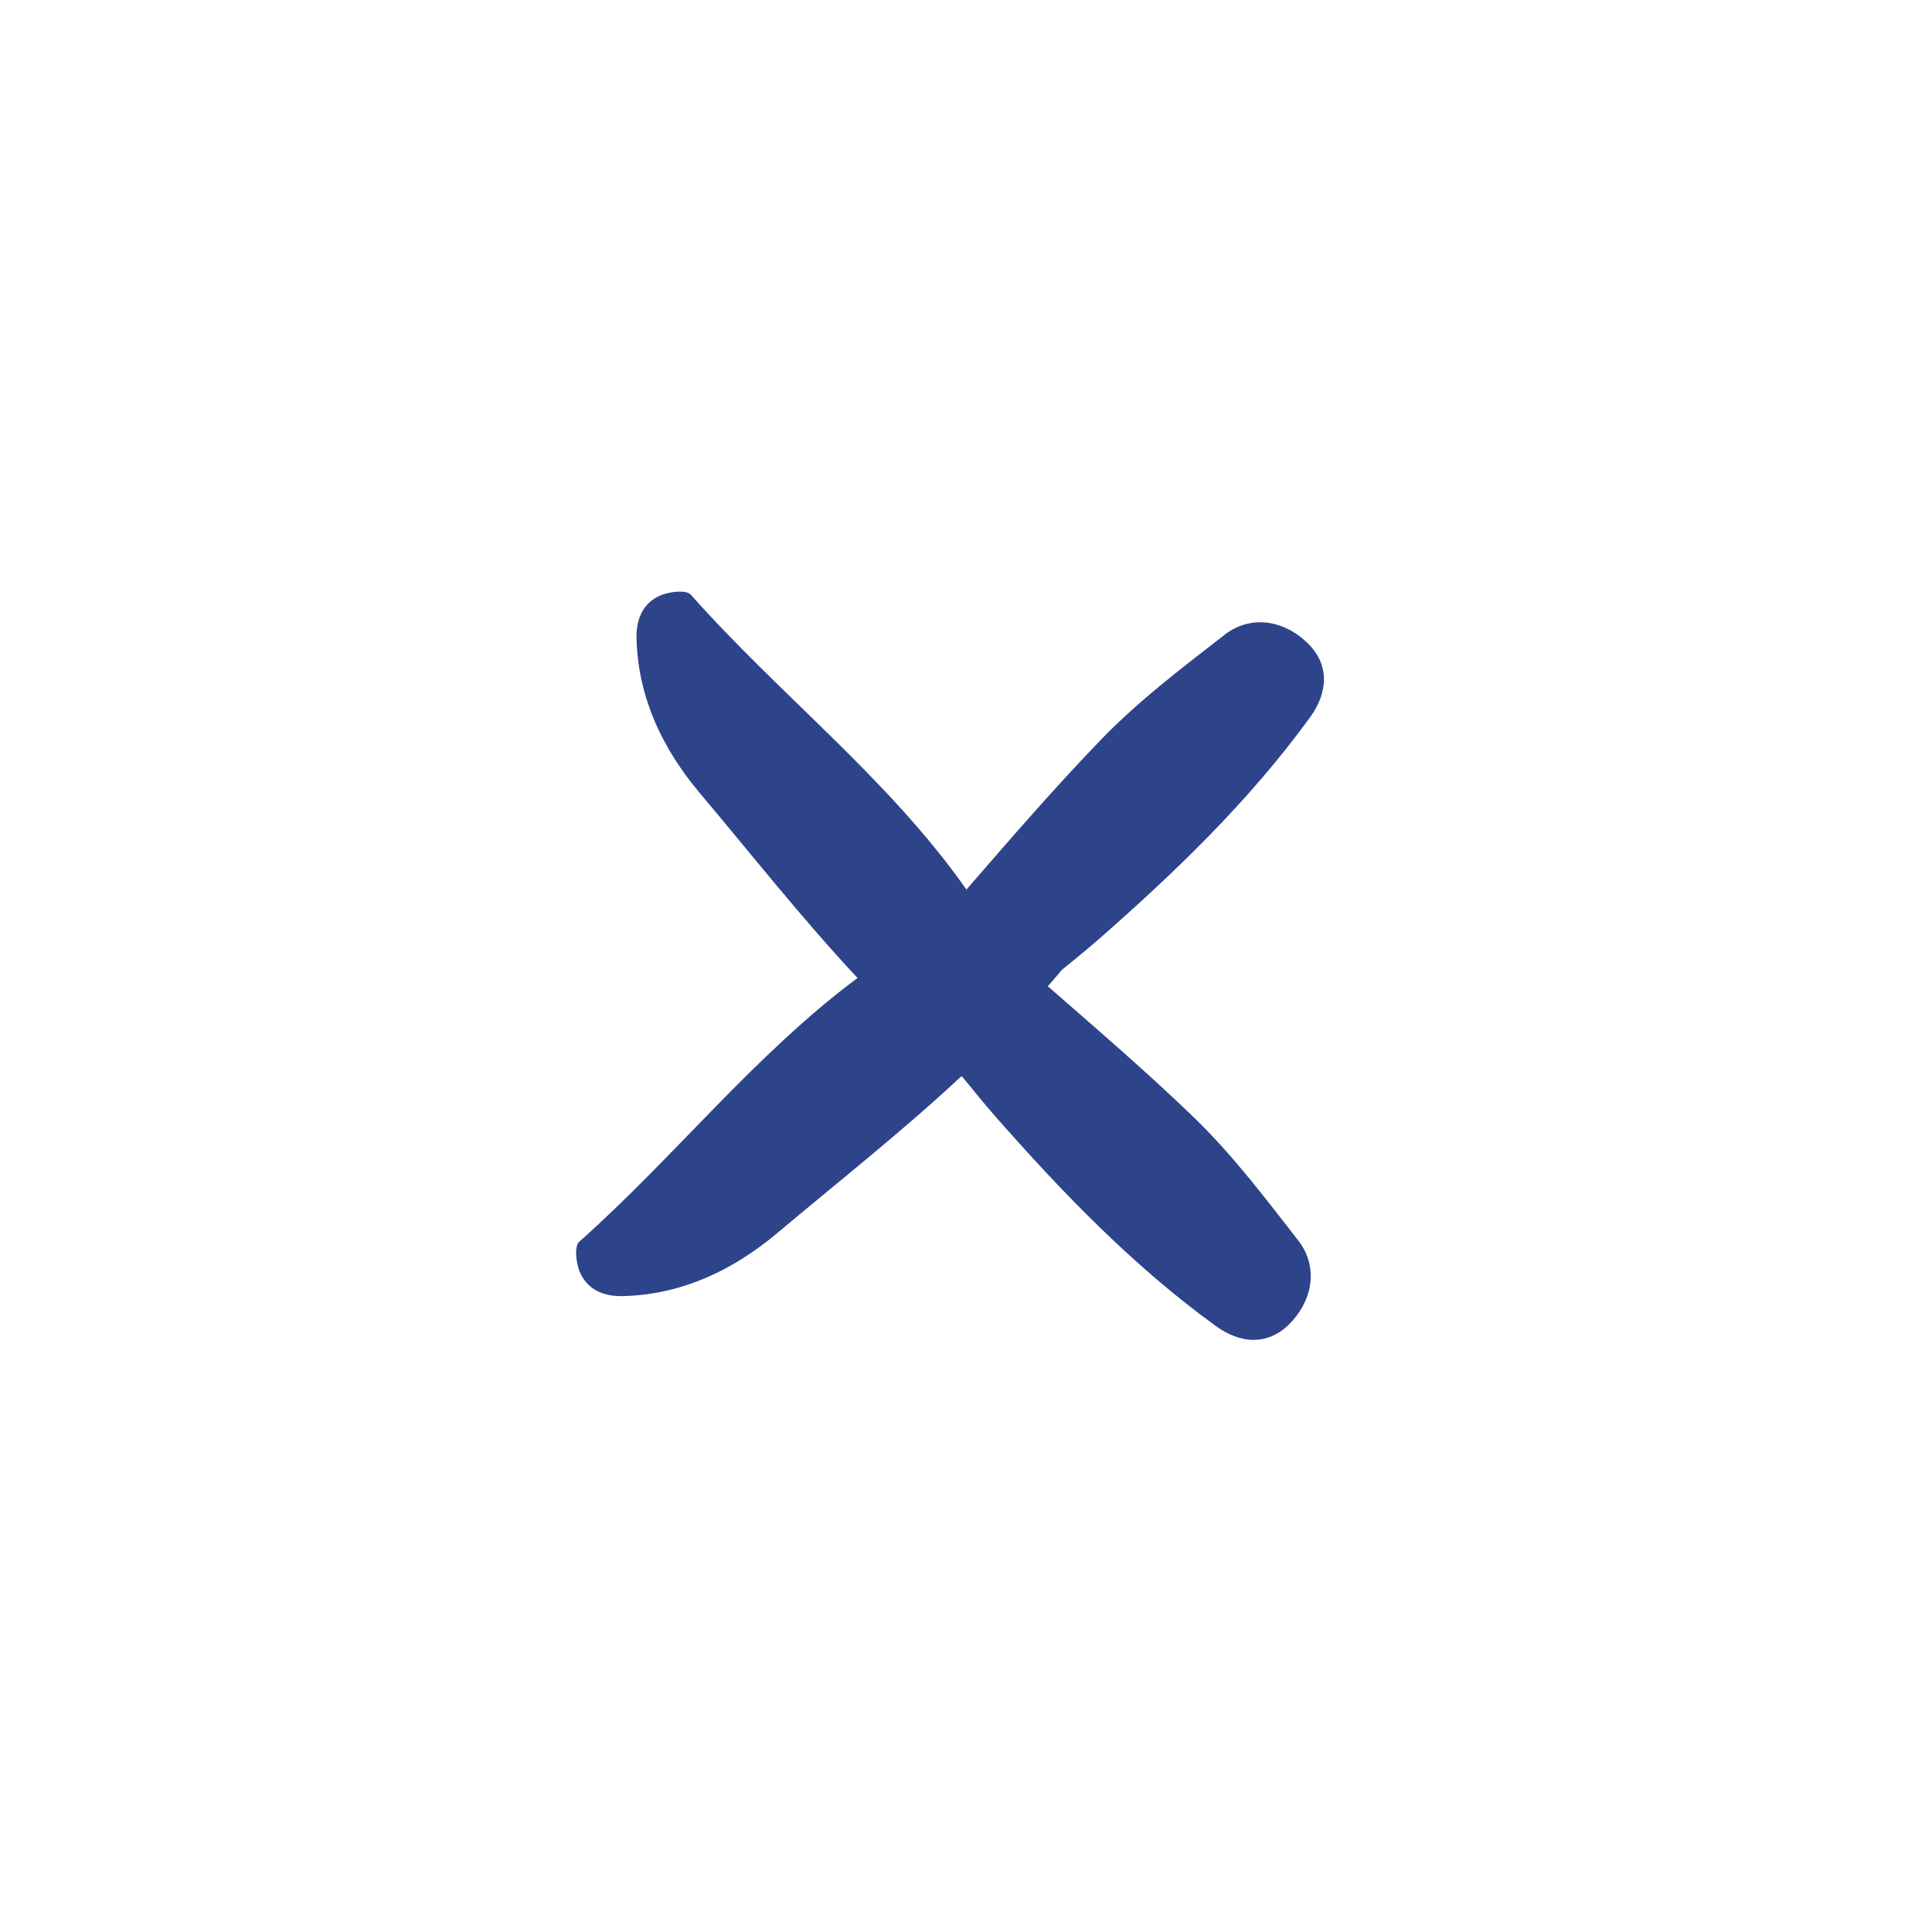
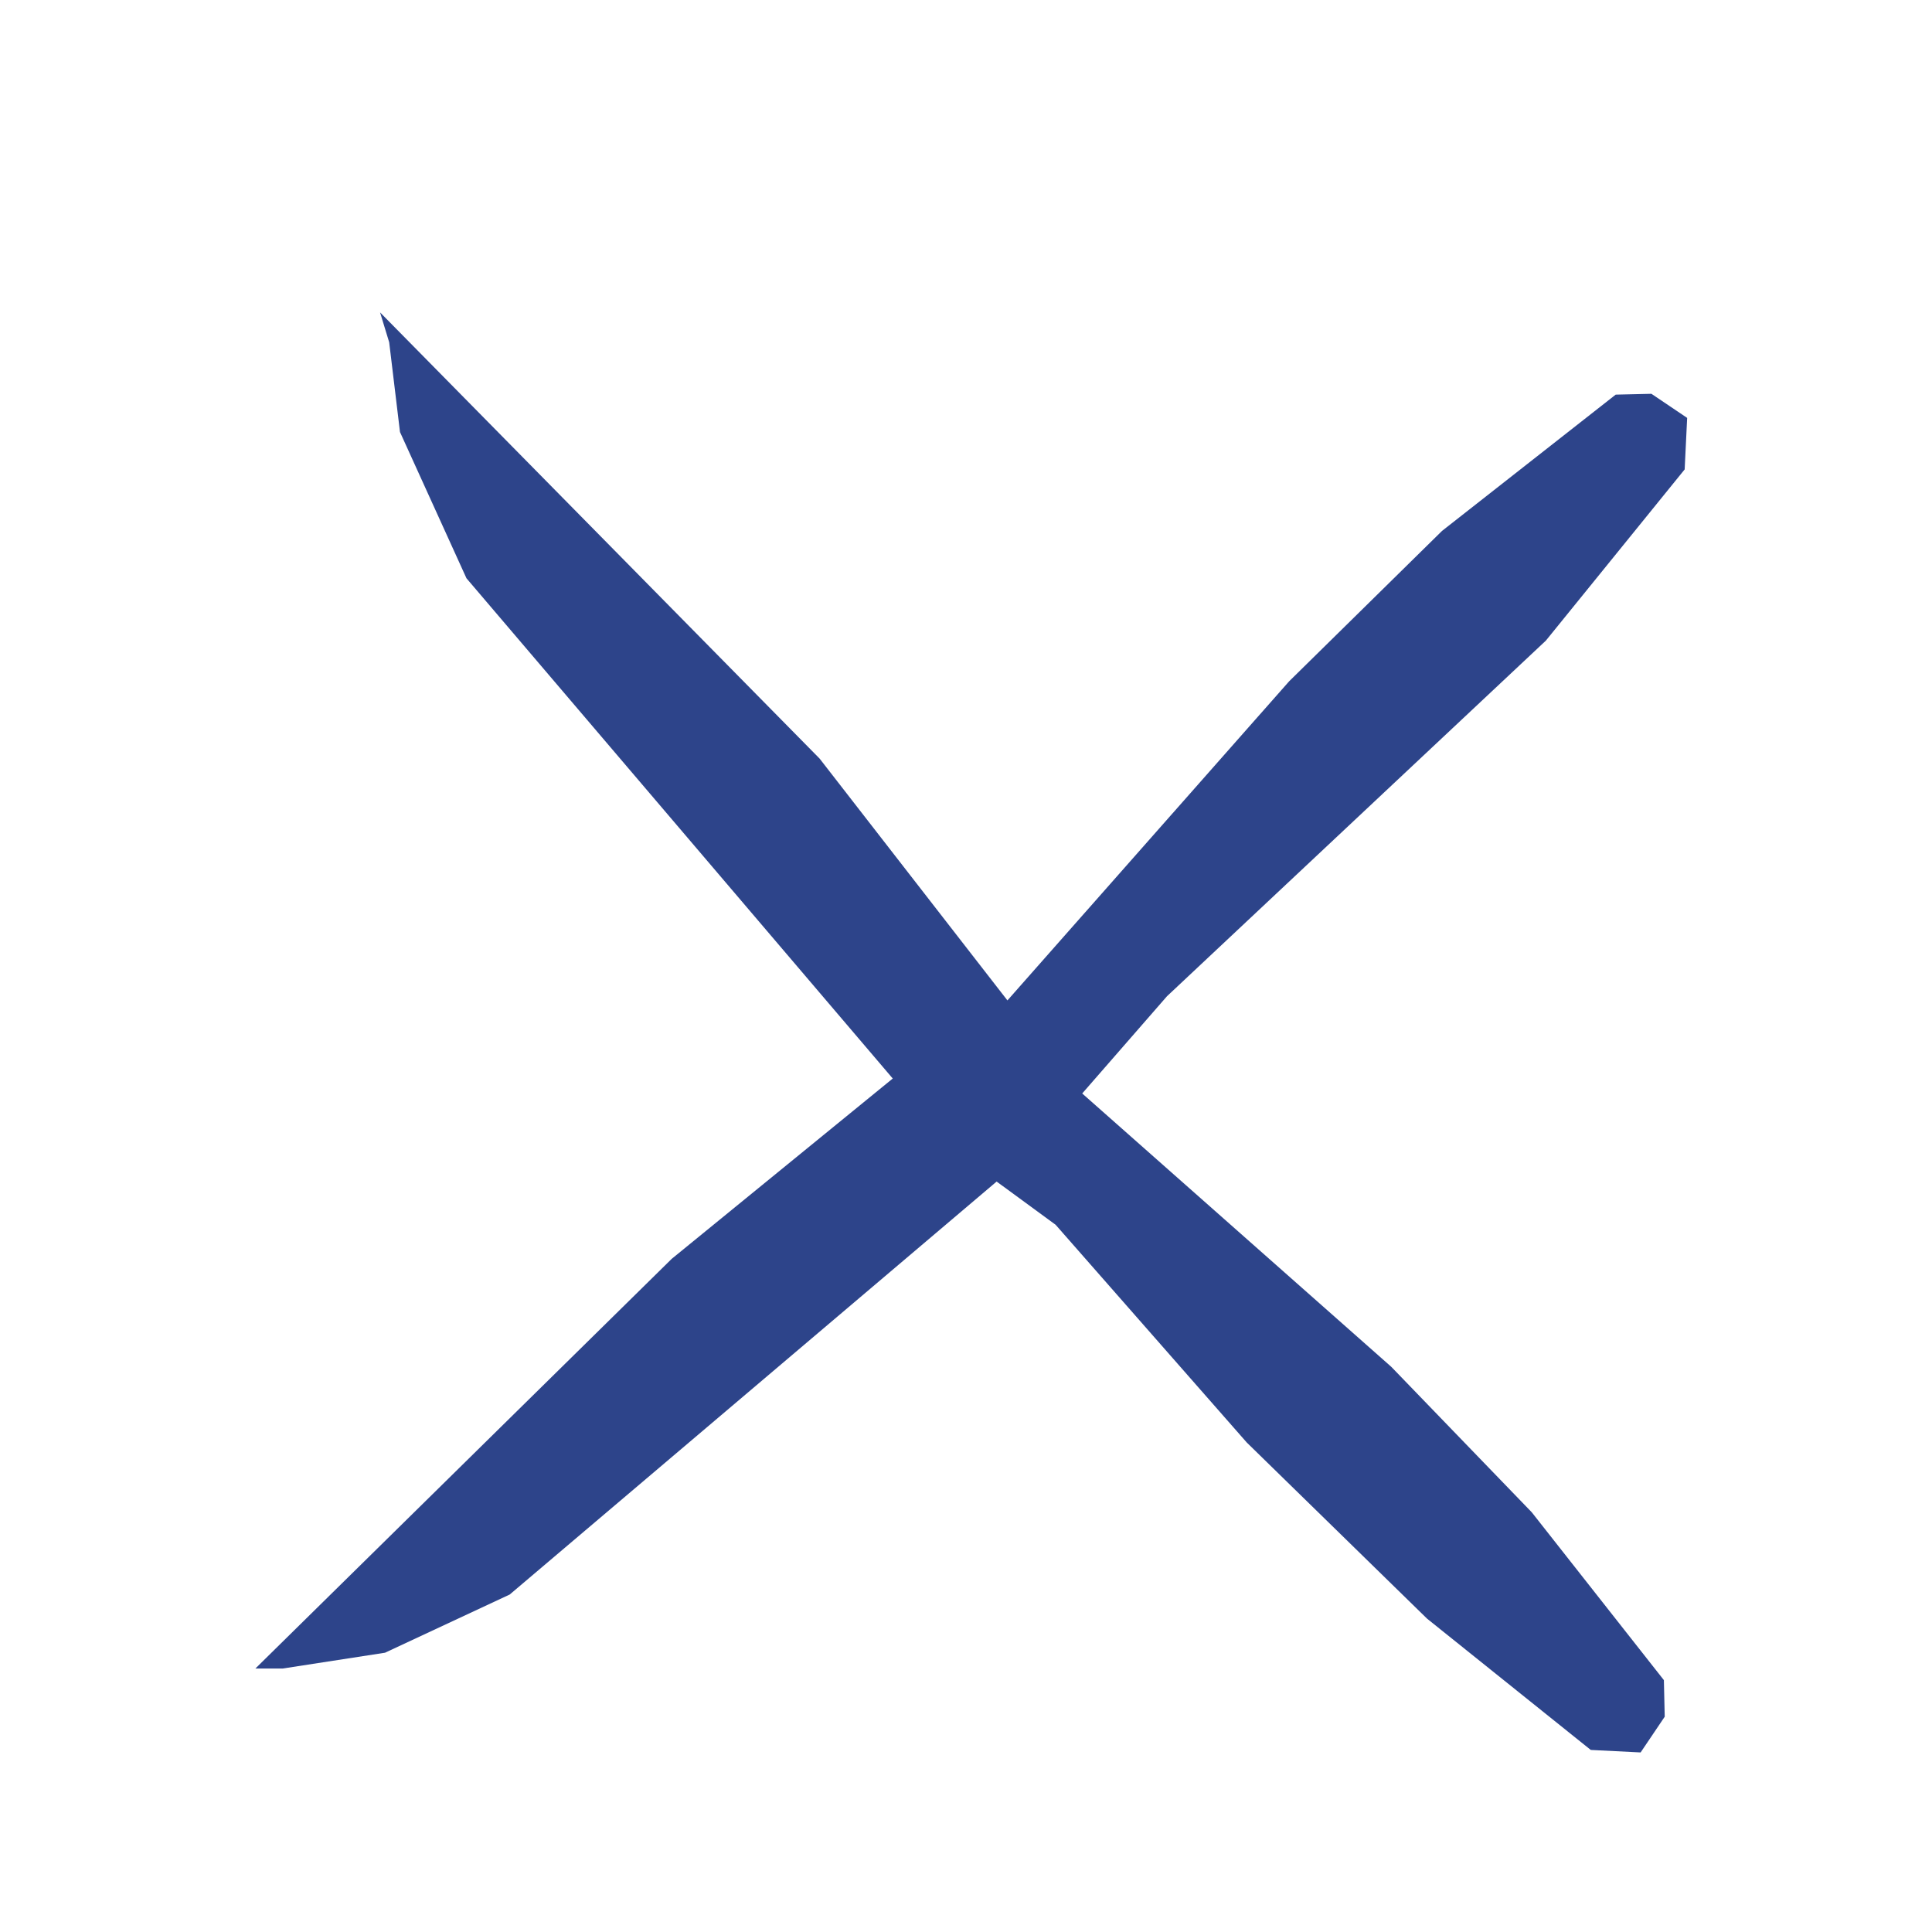
- <svg xmlns="http://www.w3.org/2000/svg" fill="#2d448a" height="800px" width="800px" version="1.1" id="Capa_1" viewBox="0 0 491.415 491.415" xml:space="preserve">
-   <path d="M147.315,315.859c-1.3,1.2-0.8,5.6,0.3,8c2.2,4.7,6.7,6,11.3,5.8c15.1-0.5,27.8-6.9,38.4-15.7   c15.8-13.3,32.1-26.1,47.2-40.2c0.1,0.1,0.3,0.2,0.4,0.3c2.6,3.2,5.2,6.4,7.9,9.5c17.2,19.6,35.2,38.3,56.4,53.7   c6,4.4,13.6,5.5,19.6-1.4c5.5-6.2,6.1-14.2,1.5-20.2c-8.4-10.8-16.7-21.8-26.5-31.3c-12-11.6-24.7-22.5-37.3-33.5   c1.2-1.4,2.4-2.7,3.5-4.1c3.2-2.6,6.4-5.2,9.5-7.9c19.6-17.2,38.3-35.2,53.7-56.4c4.4-6,5.5-13.6-1.4-19.6   c-6.2-5.5-14.2-6.1-20.2-1.5c-10.8,8.4-21.8,16.7-31.3,26.5c-12,12.4-23.2,25.4-34.5,38.4c-19.8-28.2-47.4-49.4-70.1-75   c-1.2-1.3-5.6-0.8-8,0.3c-4.7,2.2-6,6.7-5.8,11.3c0.5,15.1,6.9,27.8,15.7,38.4c13.4,15.9,26.3,32.3,40.5,47.5   C191.915,268.259,171.615,294.259,147.315,315.859z" />
+ <svg xmlns="http://www.w3.org/2000/svg" viewBox="123.865 120.109 232.5 232.5" fill="#2d448a">
+   <path d="M154.6 320.9L157.9 320.9L170.2 319.0L185.2 312.0L243.8 262.3L250.9 267.5L273.9 293.7L295.6 314.9L315.3 330.7L321.3 331.0L324.2 326.7L324.1 322.3L308.2 302.1L291.3 284.6L254.1 251.7L264.3 240.0L309.9 197.2L326.6 176.6L326.9 170.4L322.6 167.5L318.3 167.6L297.4 184.0L279.0 202.1L245.1 240.5L222.5 211.4L169.6 157.7L170.7 161.3L172.0 172.1L180.0 189.7L231.3 249.9L204.7 271.6Z" />
</svg>
